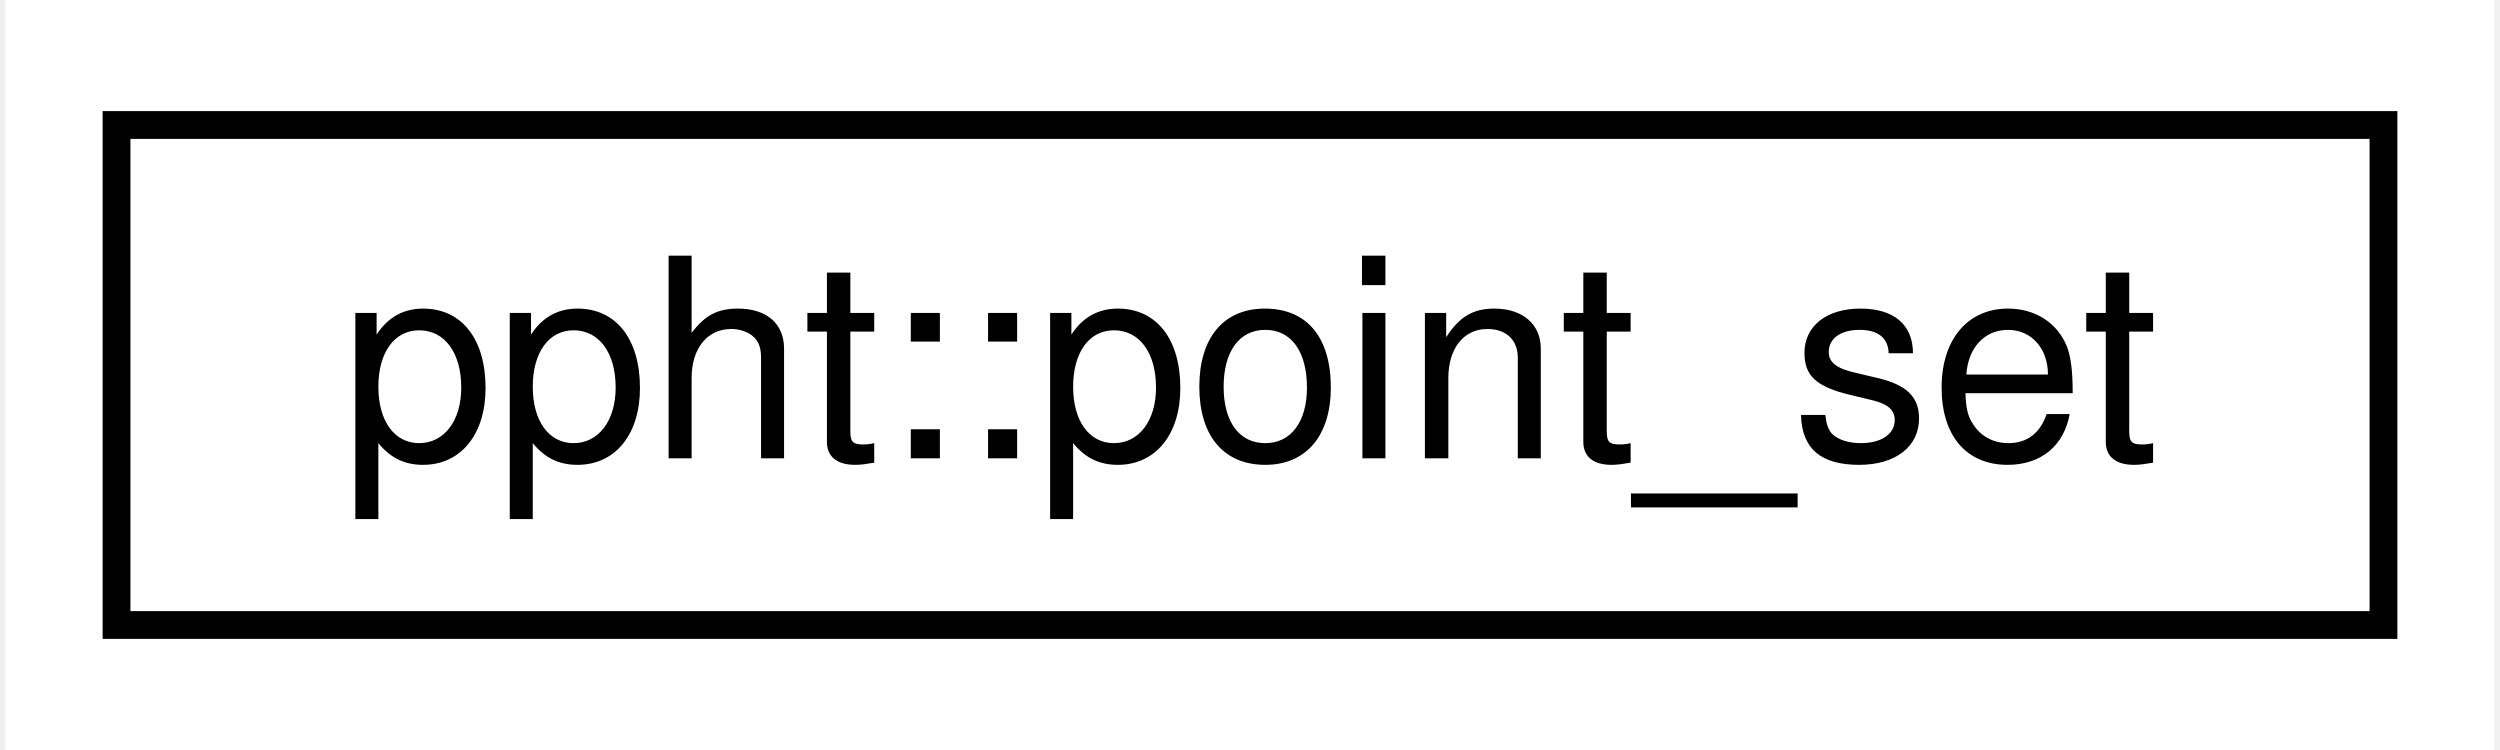
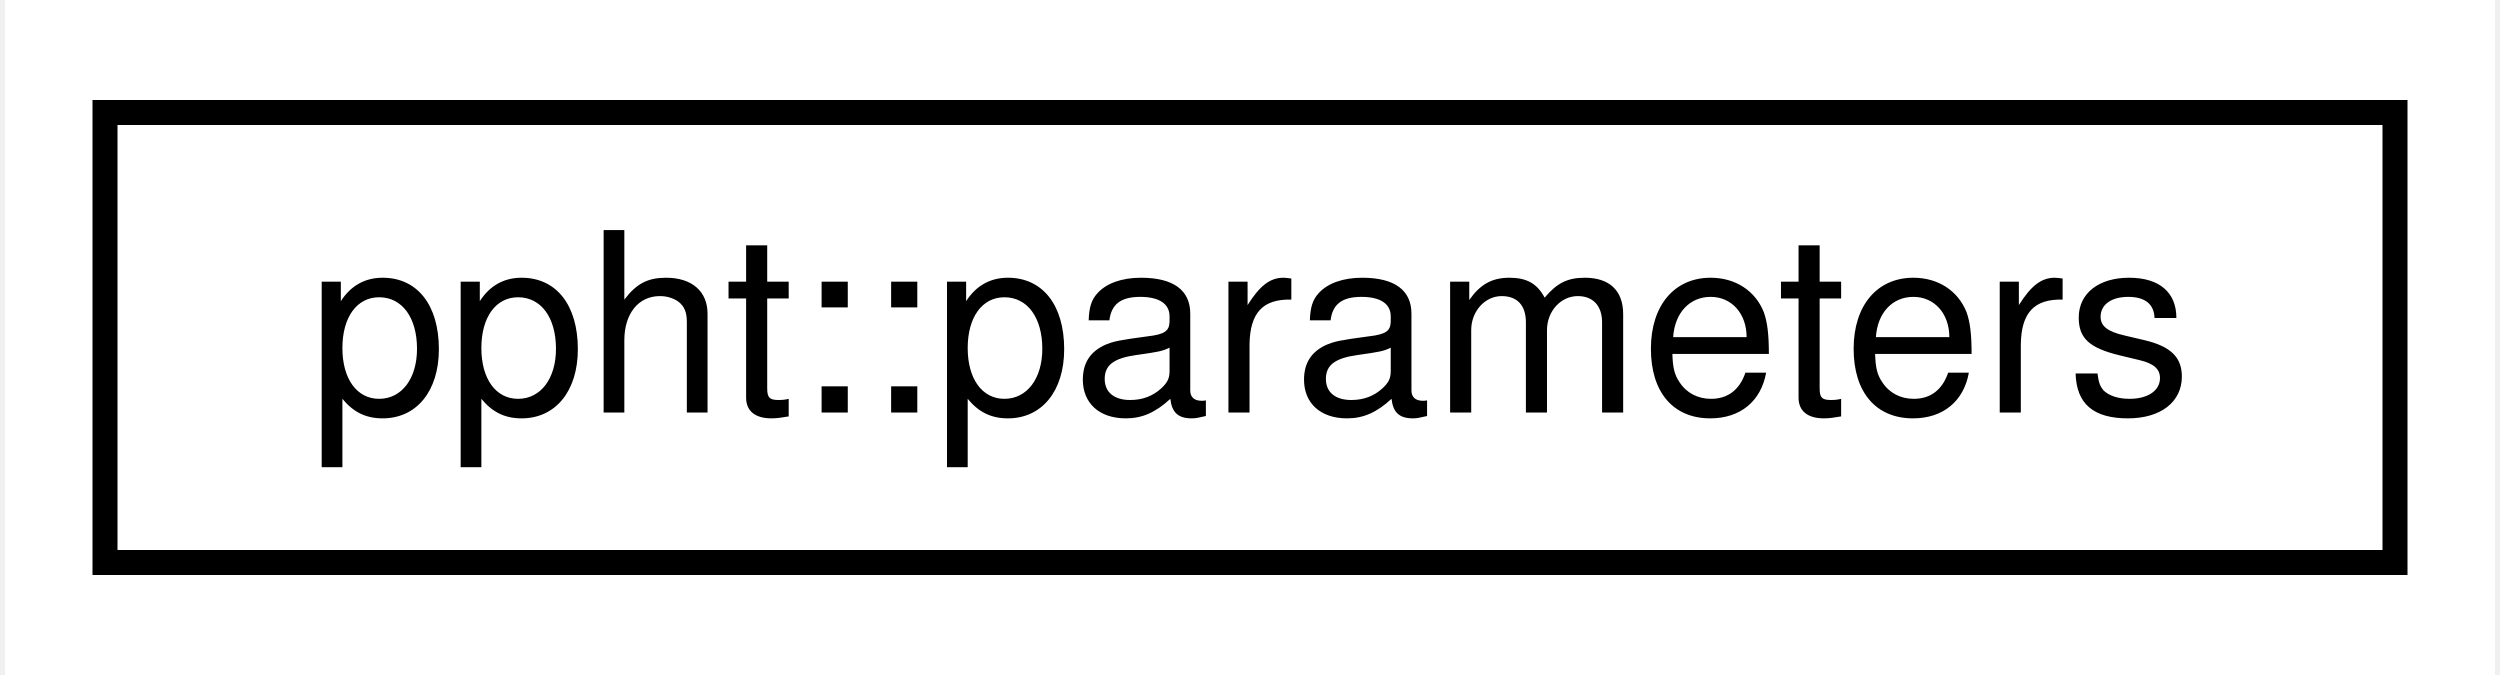
- <svg xmlns="http://www.w3.org/2000/svg" xmlns:xlink="http://www.w3.org/1999/xlink" width="90pt" height="27pt" viewBox="0.00 0.00 89.61 27.00">
+ <svg xmlns="http://www.w3.org/2000/svg" xmlns:xlink="http://www.w3.org/1999/xlink" width="100pt" height="27pt" viewBox="0.00 0.00 99.60 27.00">
  <g id="graph0" class="graph" transform="scale(1 1) rotate(0) translate(4 23)">
-     <polygon fill="white" stroke="transparent" points="-4,4 -4,-23 85.61,-23 85.61,4 -4,4" />
+     <polygon fill="white" stroke="transparent" points="-4,4 -4,-23 95.6,-23 95.6,4 -4,4" />
    <g id="node1" class="node">
      <g id="a_node1">
-         <a xlink:href="classppht_1_1point__set.html" target="_top" xlink:title="A collection of points surrounding a line segment.">
-           <polygon fill="white" stroke="black" points="0,-0.5 0,-18.5 81.61,-18.5 81.61,-0.5 0,-0.5" />
-           <text text-anchor="middle" x="40.8" y="-6.5" font-family="Helvetica,sans-Serif" font-size="10.00">ppht::point_set</text>
+         <a xlink:href="structppht_1_1parameters.html" target="_top" xlink:title="The tunable parameters of the analyzer.">
+           <polygon fill="white" stroke="black" points="0,-0.5 0,-18.5 91.6,-18.5 91.6,-0.5 0,-0.5" />
+           <text text-anchor="middle" x="45.8" y="-6.5" font-family="Helvetica,sans-Serif" font-size="10.00">ppht::parameters</text>
        </a>
      </g>
    </g>
  </g>
</svg>
